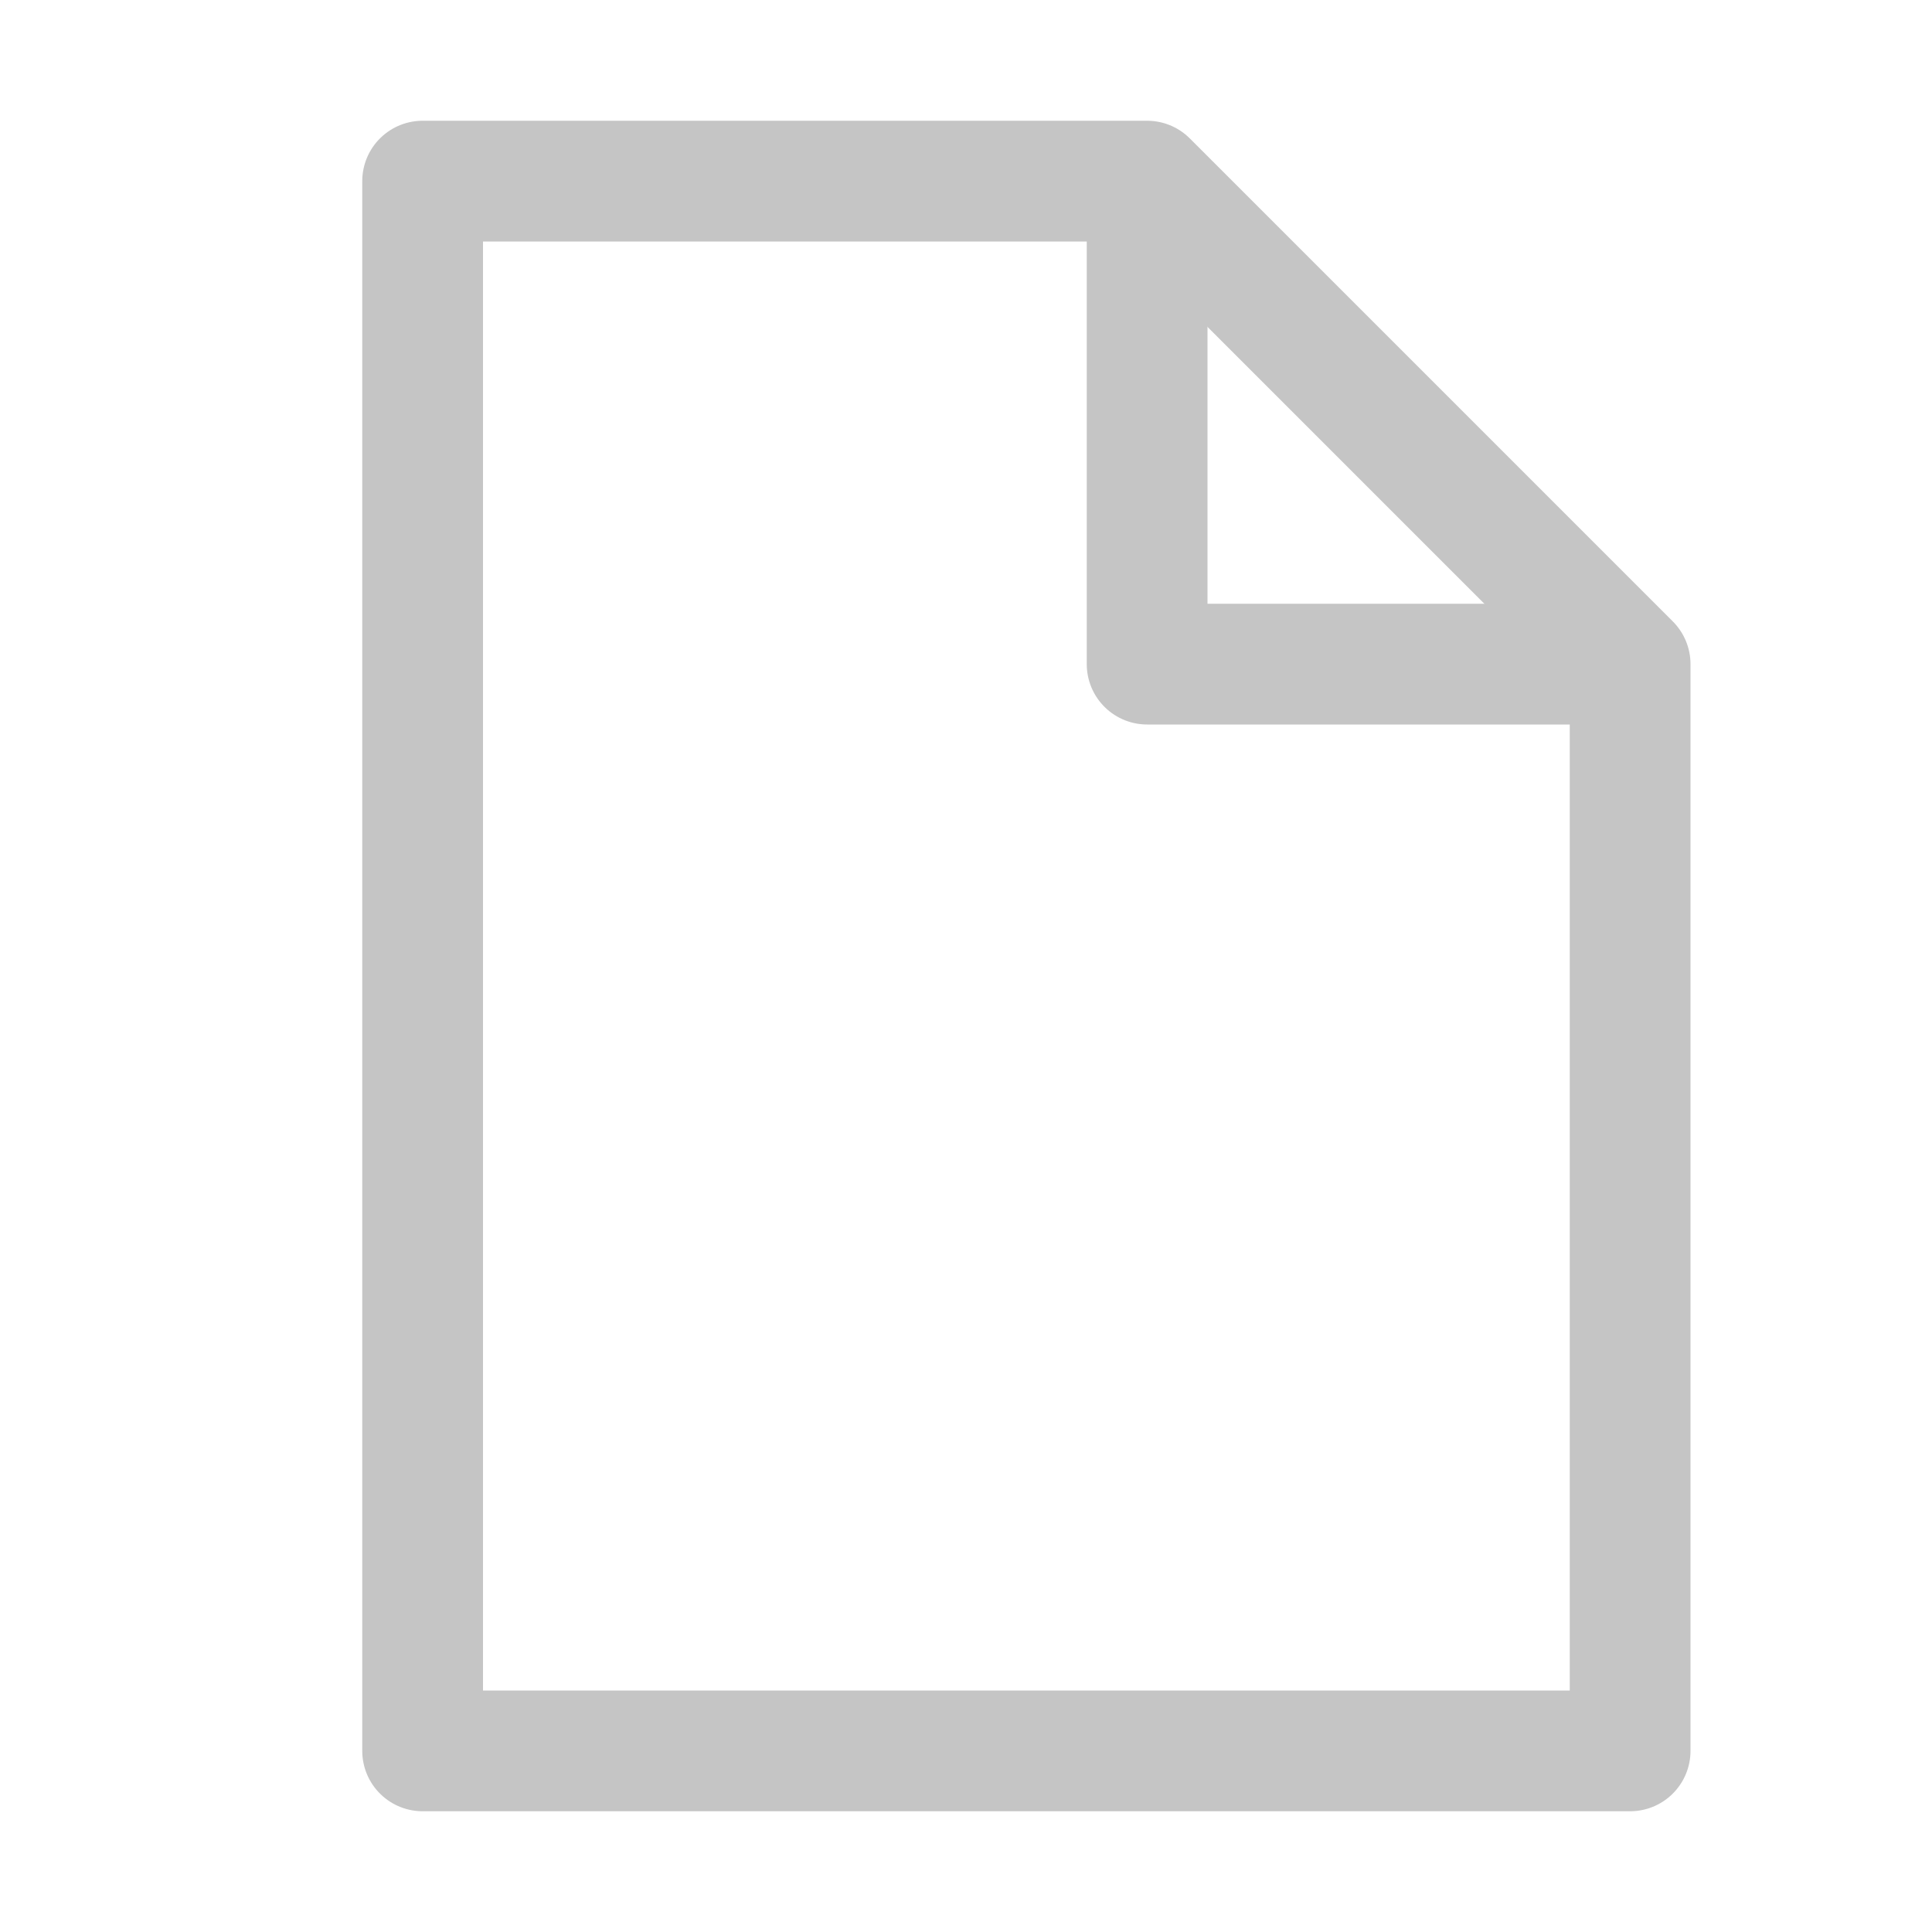
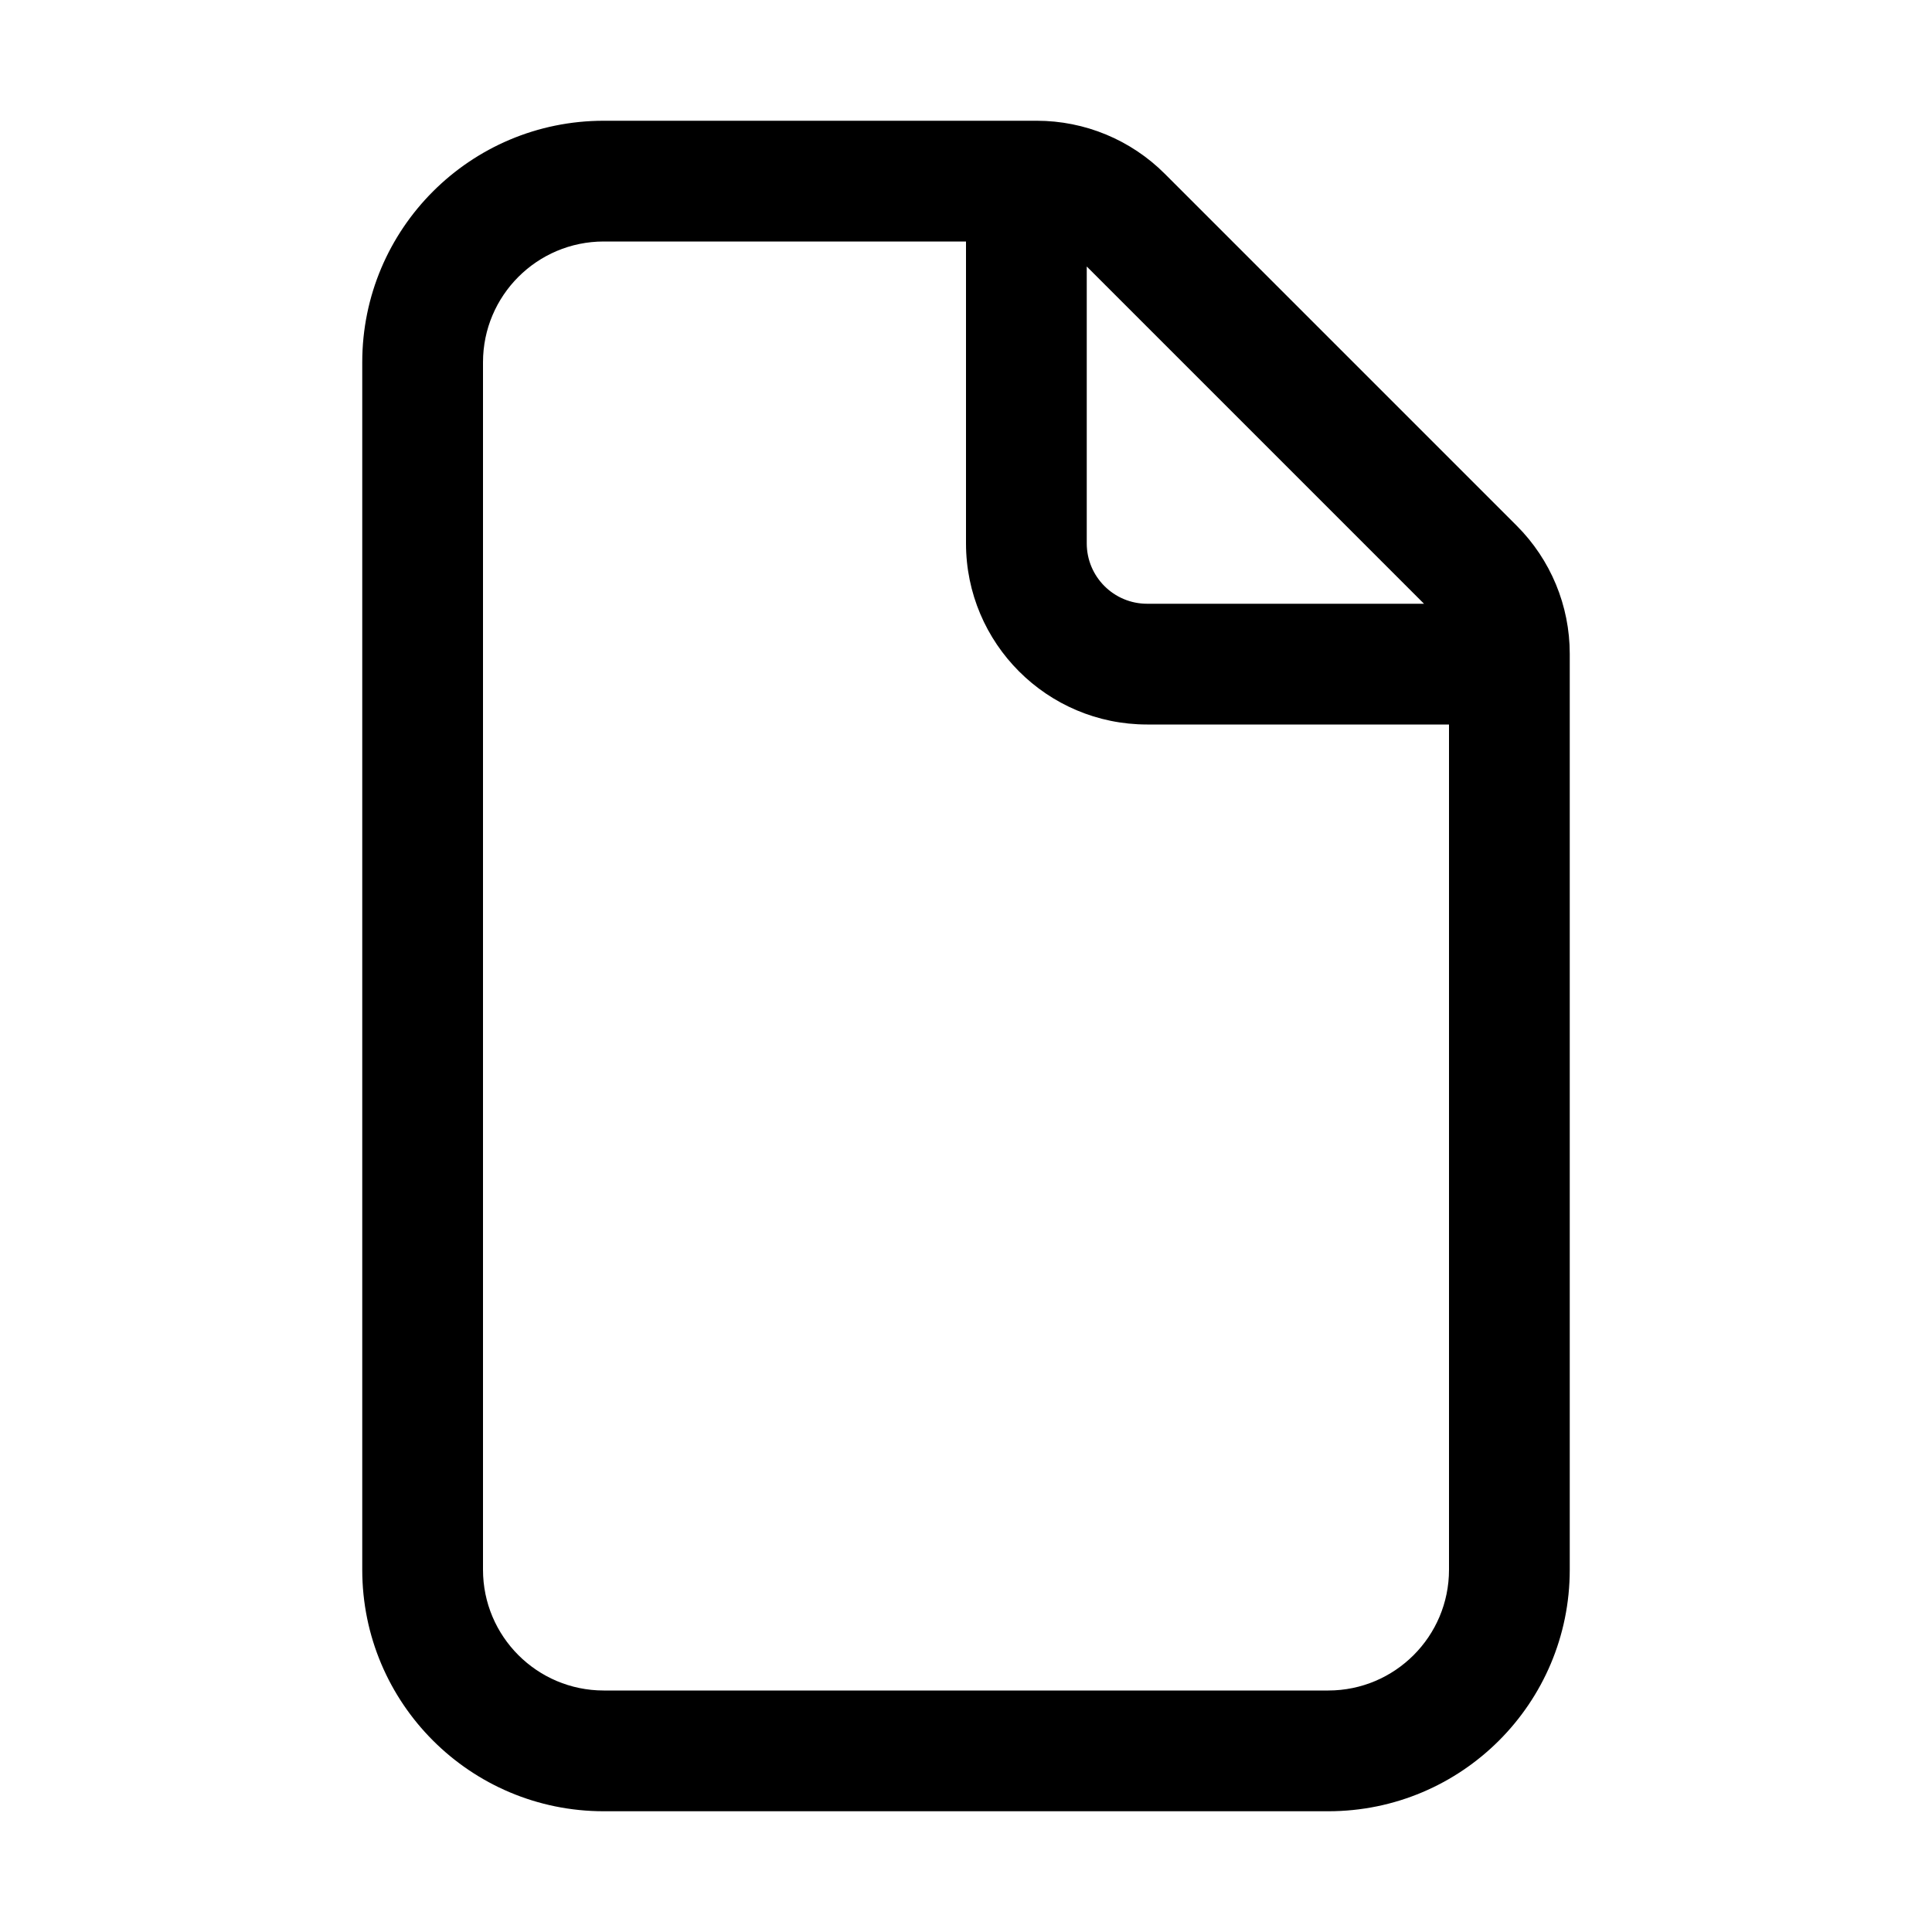
- <svg xmlns="http://www.w3.org/2000/svg" width="16" height="16" viewBox="0 0 16 16" fill="none">
-   <path d="M3.5 1.5H9.5L13.5 5.5V14.5H3.5V1.5Z" stroke="#C5C5C5" stroke-linejoin="round" />
-   <path d="M9.5 1.5V5.5H13.5" stroke="#C5C5C5" stroke-linejoin="round" />
+ <svg xmlns="http://www.w3.org/2000/svg" fill="none" width="16" height="16" viewBox="0 0 16 16">
+   <path d="M5 1C3.895 1 3 1.895 3 3V13C3 14.105 3.895 15 5 15H11C12.105 15 13 14.105 13 13V5.414C13 5.016 12.842 4.635 12.561 4.354L9.646 1.439C9.365 1.158 8.984 1 8.586 1H5ZM4 3C4 2.448 4.448 2 5 2H8V4.5C8 5.328 8.672 6 9.5 6H12V13C12 13.552 11.552 14 11 14H5C4.448 14 4 13.552 4 13V3ZM11.793 5H9.5C9.224 5 9 4.776 9 4.5V2.207L11.793 5Z" fill="currentColor" />
</svg>
